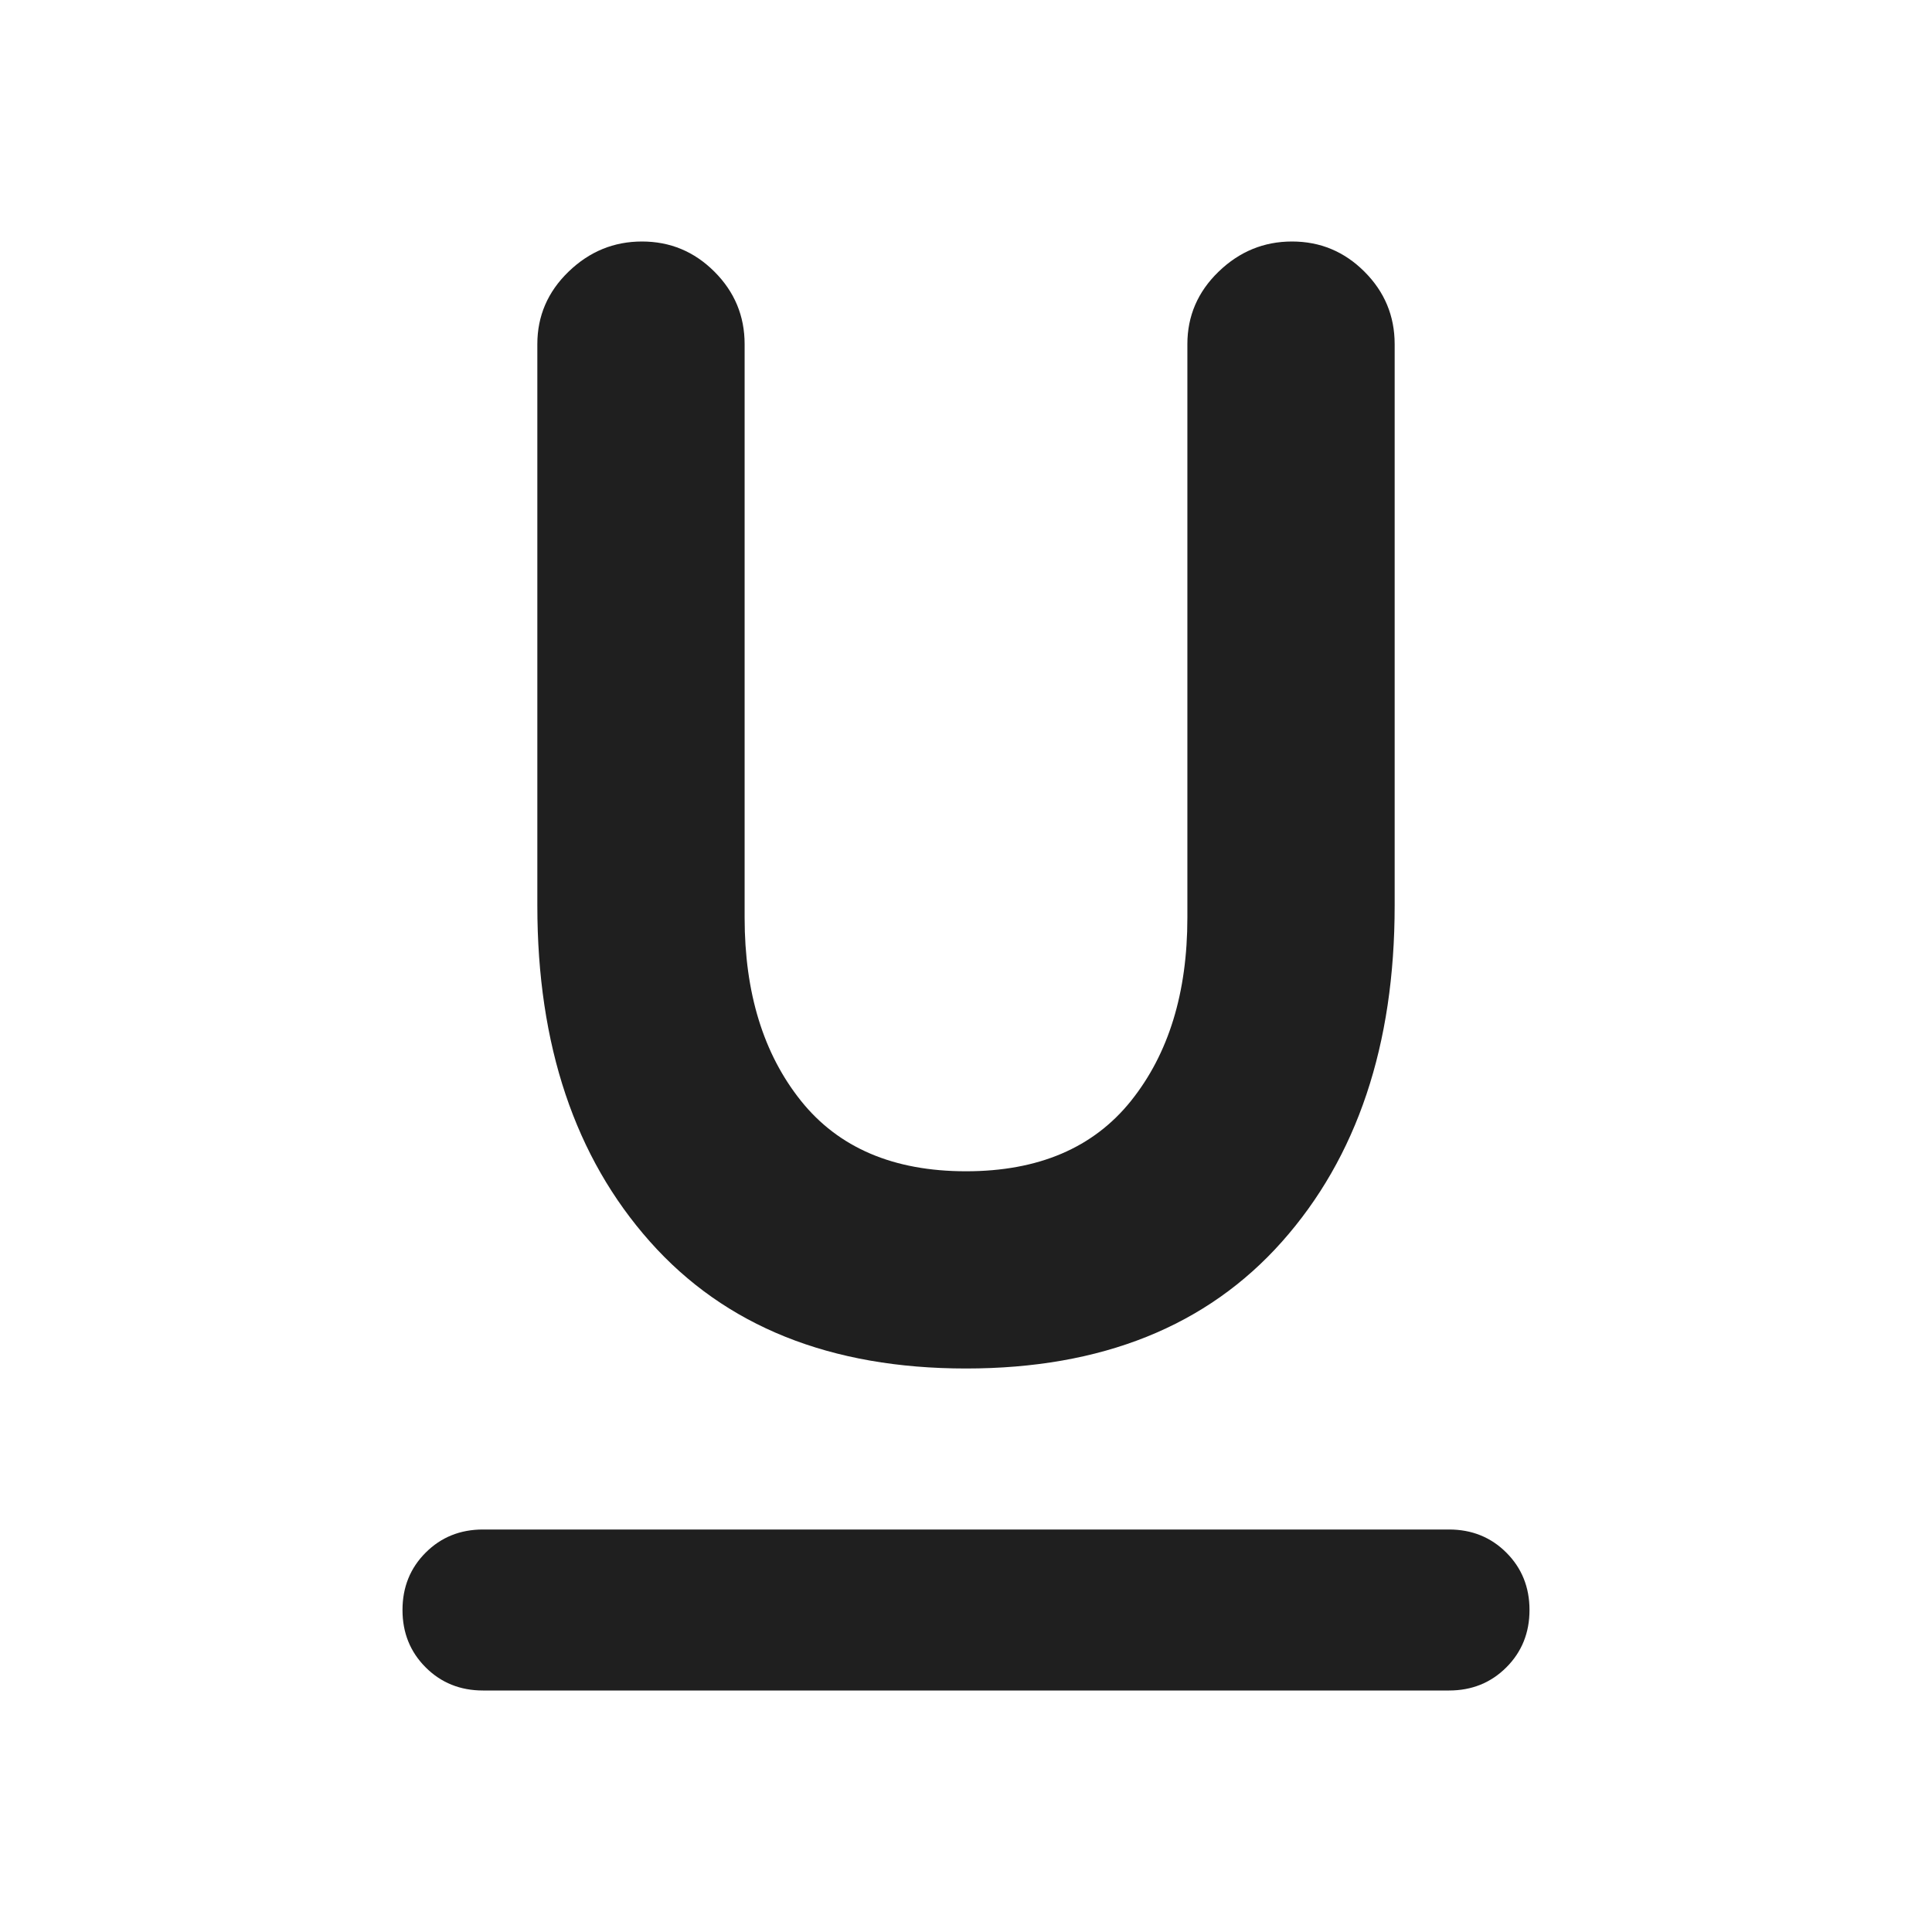
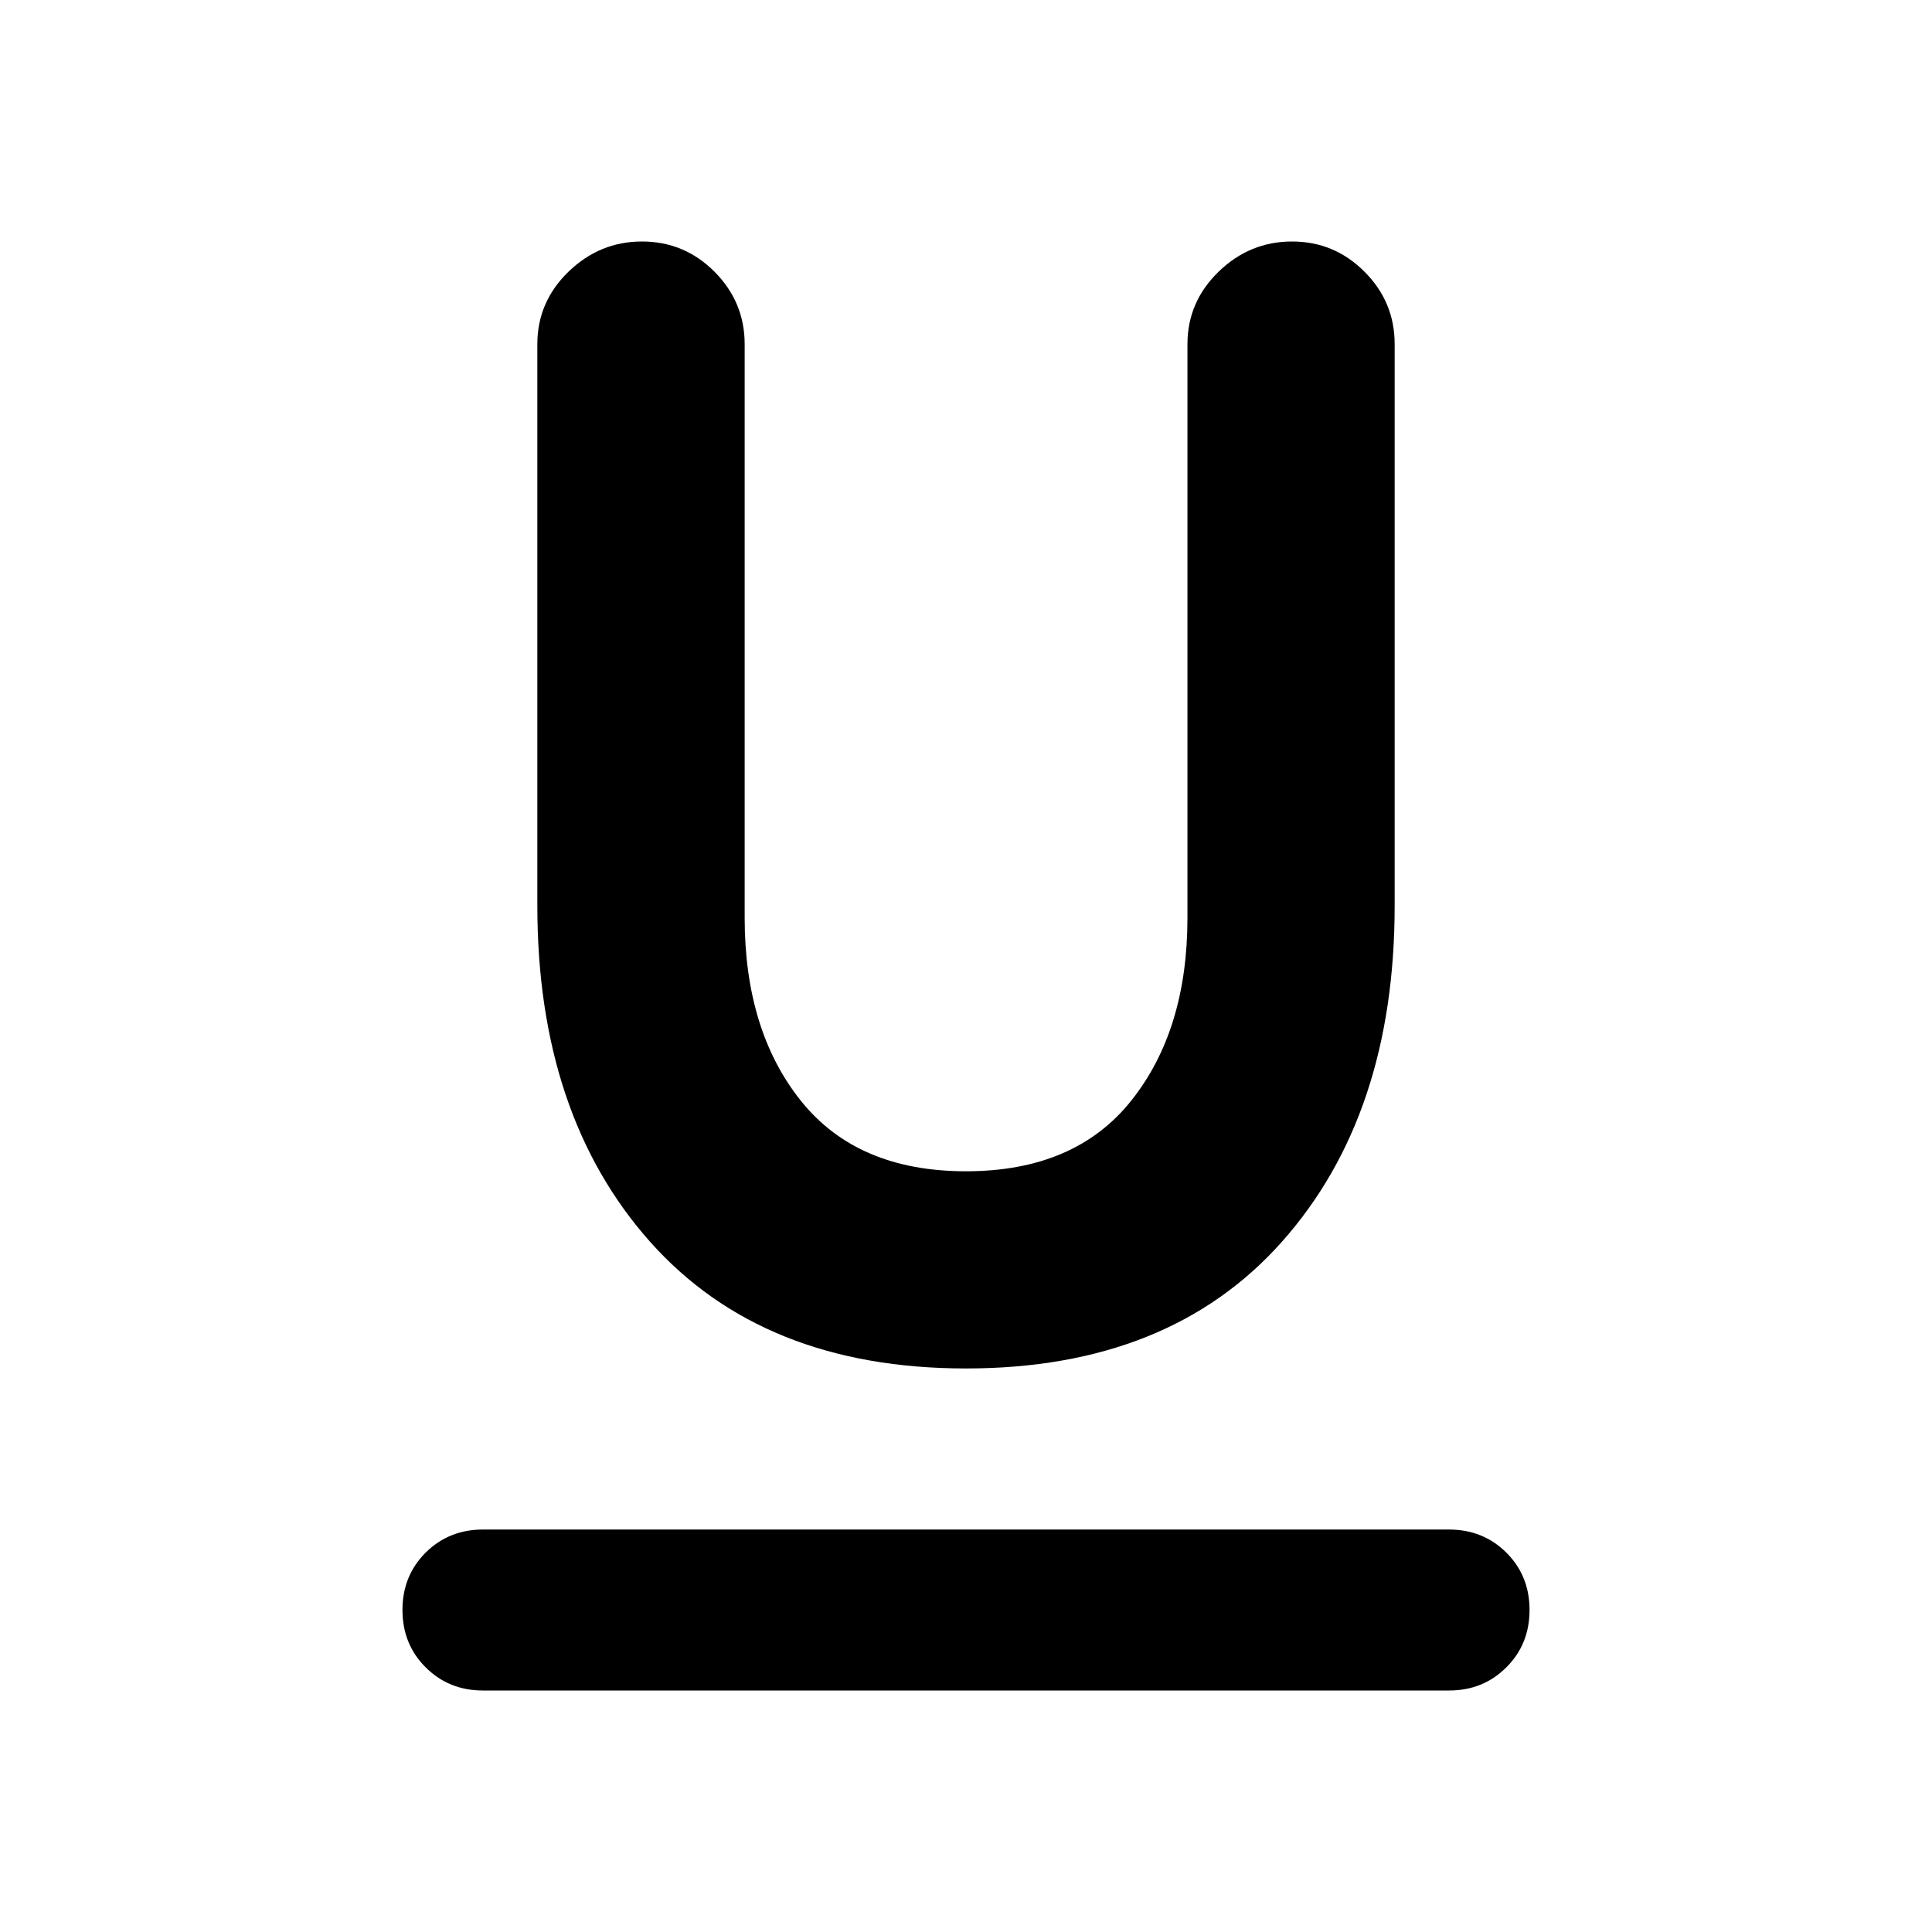
- <svg xmlns="http://www.w3.org/2000/svg" height="24px" viewBox="0 -960 960 960" width="24px" fill="#1f1f1f">
-   <path d="M240-120q-17 0-28.5-11.5T200-160q0-17 11.5-28.5T240-200h480q17 0 28.5 11.5T760-160q0 17-11.5 28.5T720-120H240Zm240-160q-101 0-157-63t-56-167v-279q0-21 15.5-36t36.5-15q21 0 36 15t15 36v285q0 56 28 91t82 35q54 0 82-35t28-91v-285q0-21 15.5-36t36.5-15q21 0 36 15t15 36v279q0 104-56 167t-157 63Z" />
+ <svg xmlns="http://www.w3.org/2000/svg" width="16" height="16" viewBox="0 0 16 16" fill="none">
+   <path d="M4 14C3.811 14 3.653 13.936 3.525 13.808C3.397 13.681 3.333 13.522 3.333 13.333C3.333 13.144 3.397 12.986 3.525 12.858C3.653 12.731 3.811 12.667 4 12.667H12C12.189 12.667 12.347 12.731 12.475 12.858C12.603 12.986 12.667 13.144 12.667 13.333C12.667 13.522 12.603 13.681 12.475 13.808C12.347 13.936 12.189 14 12 14H4ZM8 11.333C6.878 11.333 6.006 10.983 5.383 10.283C4.761 9.583 4.45 8.656 4.45 7.5V2.85C4.45 2.617 4.536 2.417 4.708 2.25C4.881 2.083 5.083 2 5.317 2C5.55 2 5.75 2.083 5.917 2.25C6.083 2.417 6.167 2.617 6.167 2.85V7.6C6.167 8.222 6.322 8.728 6.633 9.117C6.945 9.506 7.4 9.7 8 9.7C8.6 9.7 9.056 9.506 9.367 9.117C9.678 8.728 9.834 8.222 9.834 7.6V2.85C9.834 2.617 9.92 2.417 10.092 2.25C10.264 2.083 10.467 2 10.7 2C10.934 2 11.133 2.083 11.3 2.25C11.467 2.417 11.55 2.617 11.55 2.85V7.5C11.55 8.656 11.239 9.583 10.617 10.283C9.995 10.983 9.122 11.333 8 11.333Z" fill="currentColor" />
</svg>
